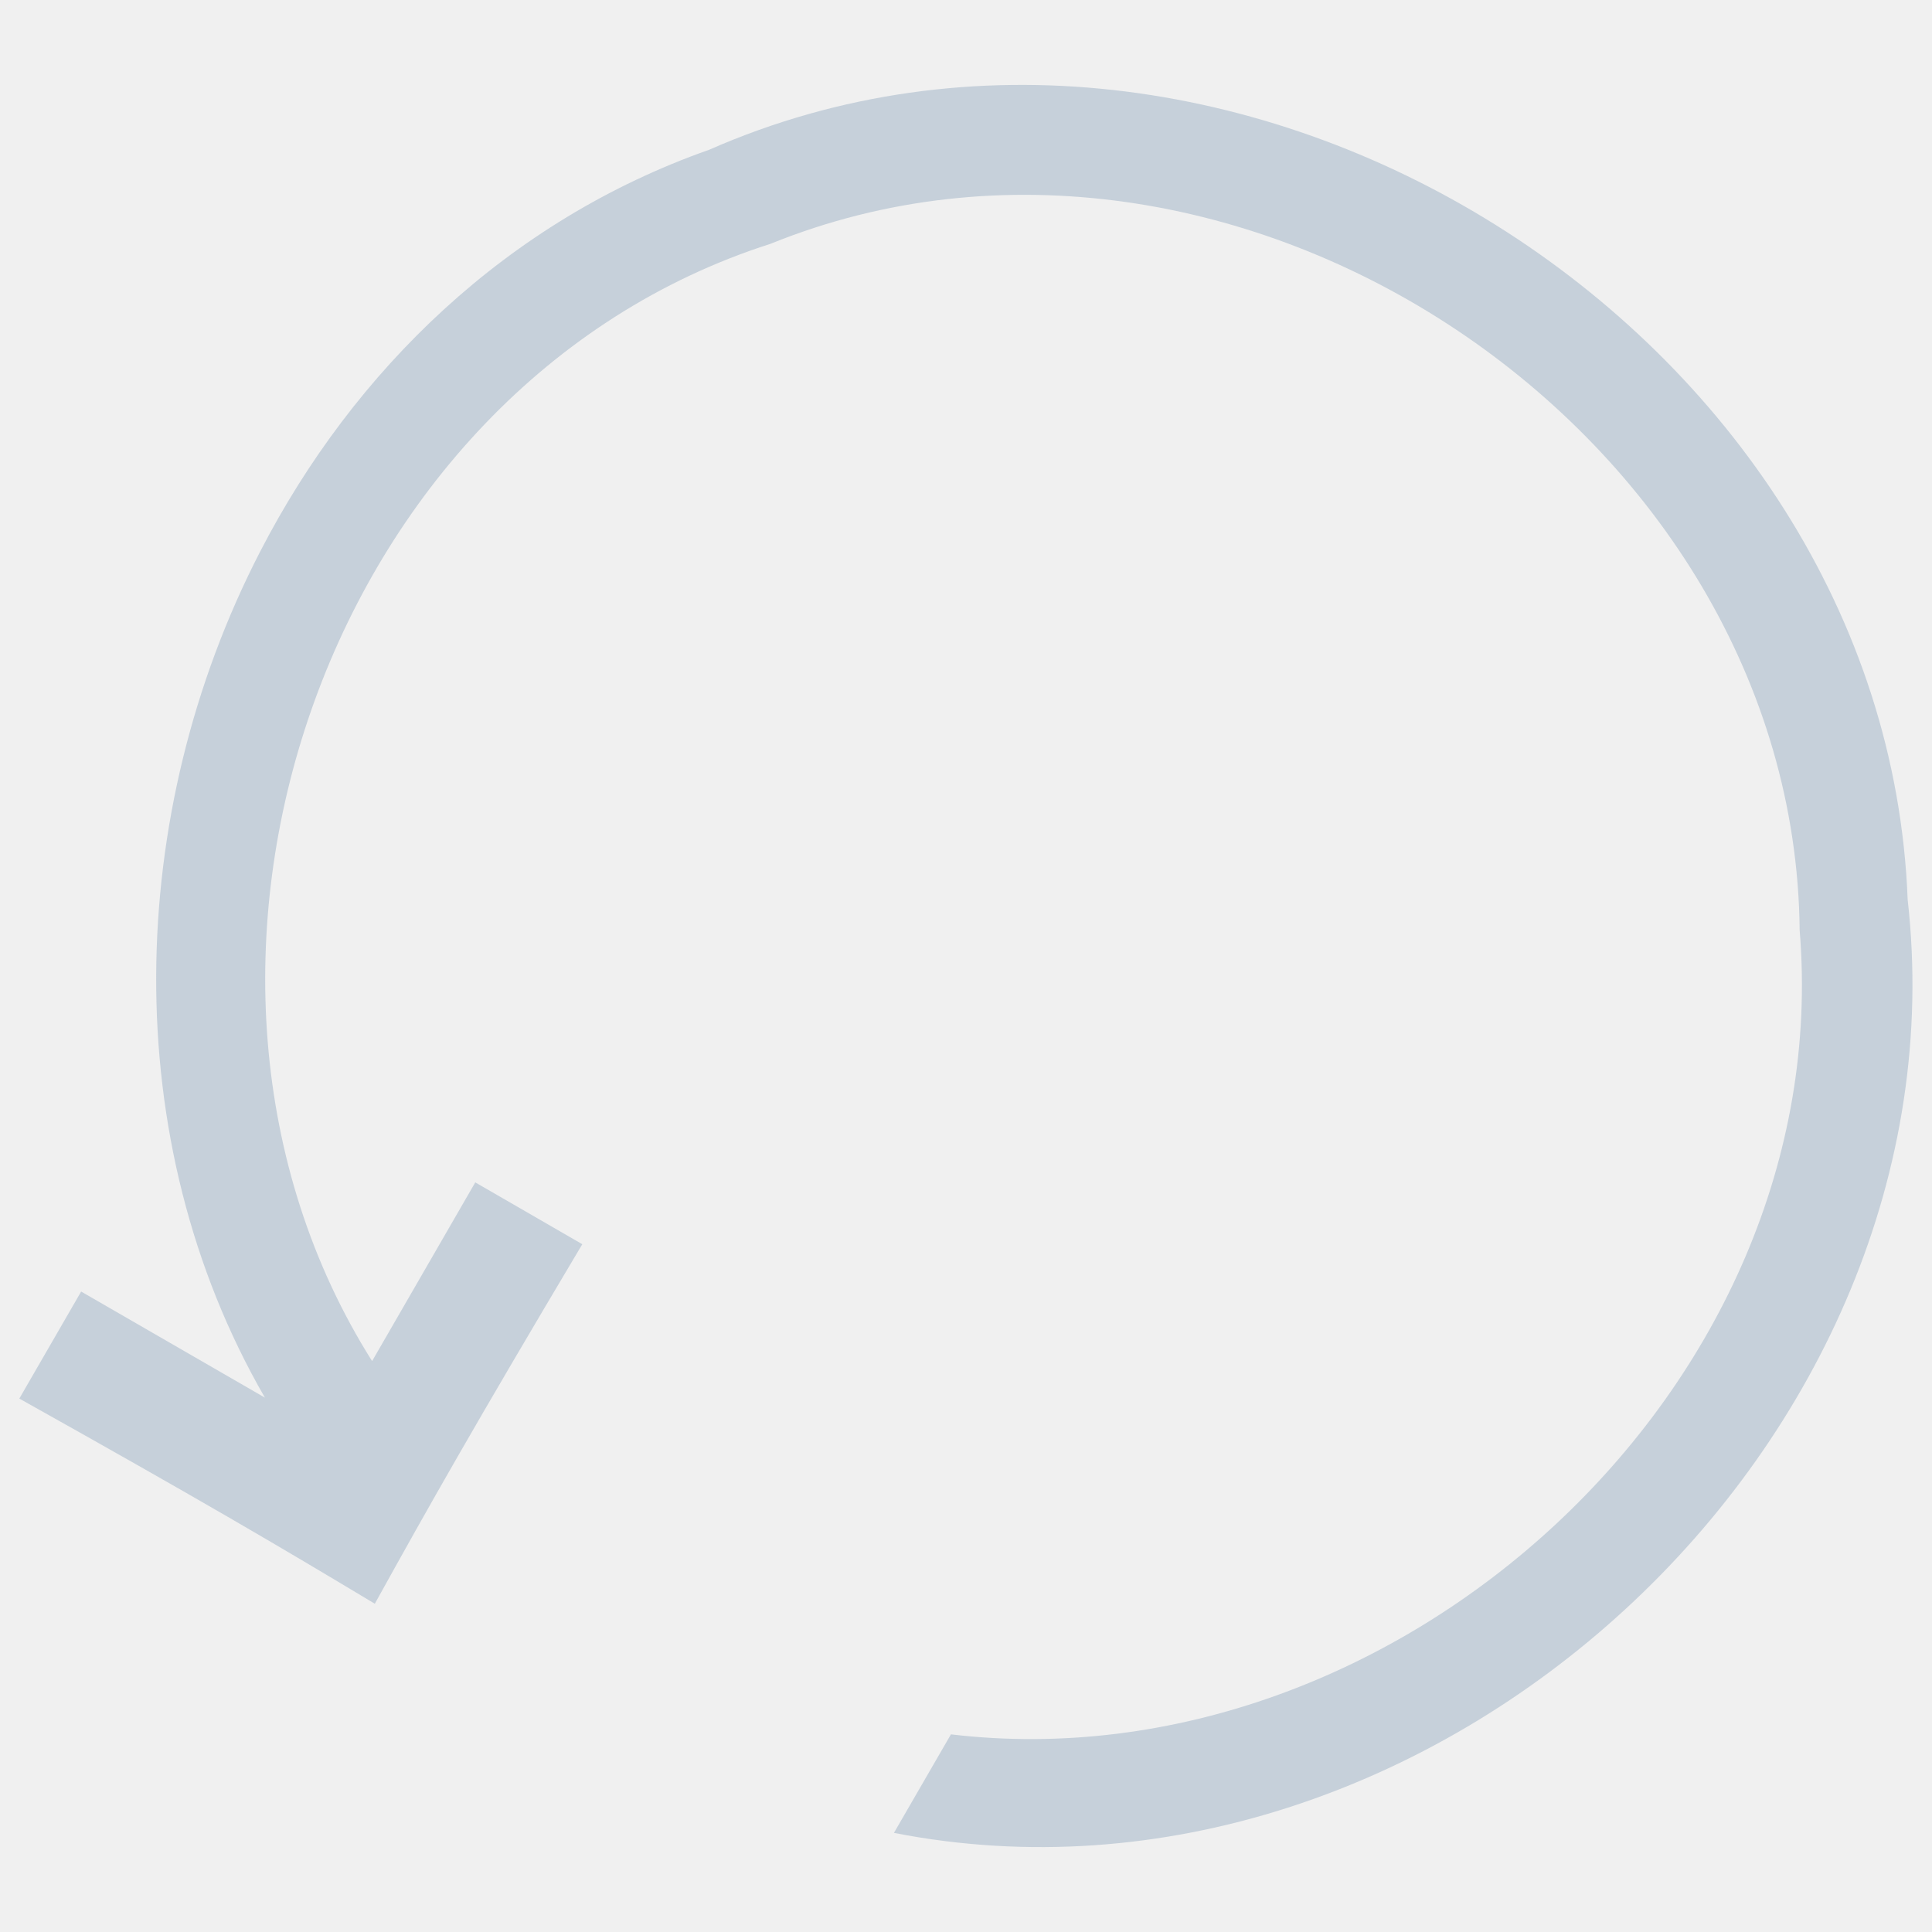
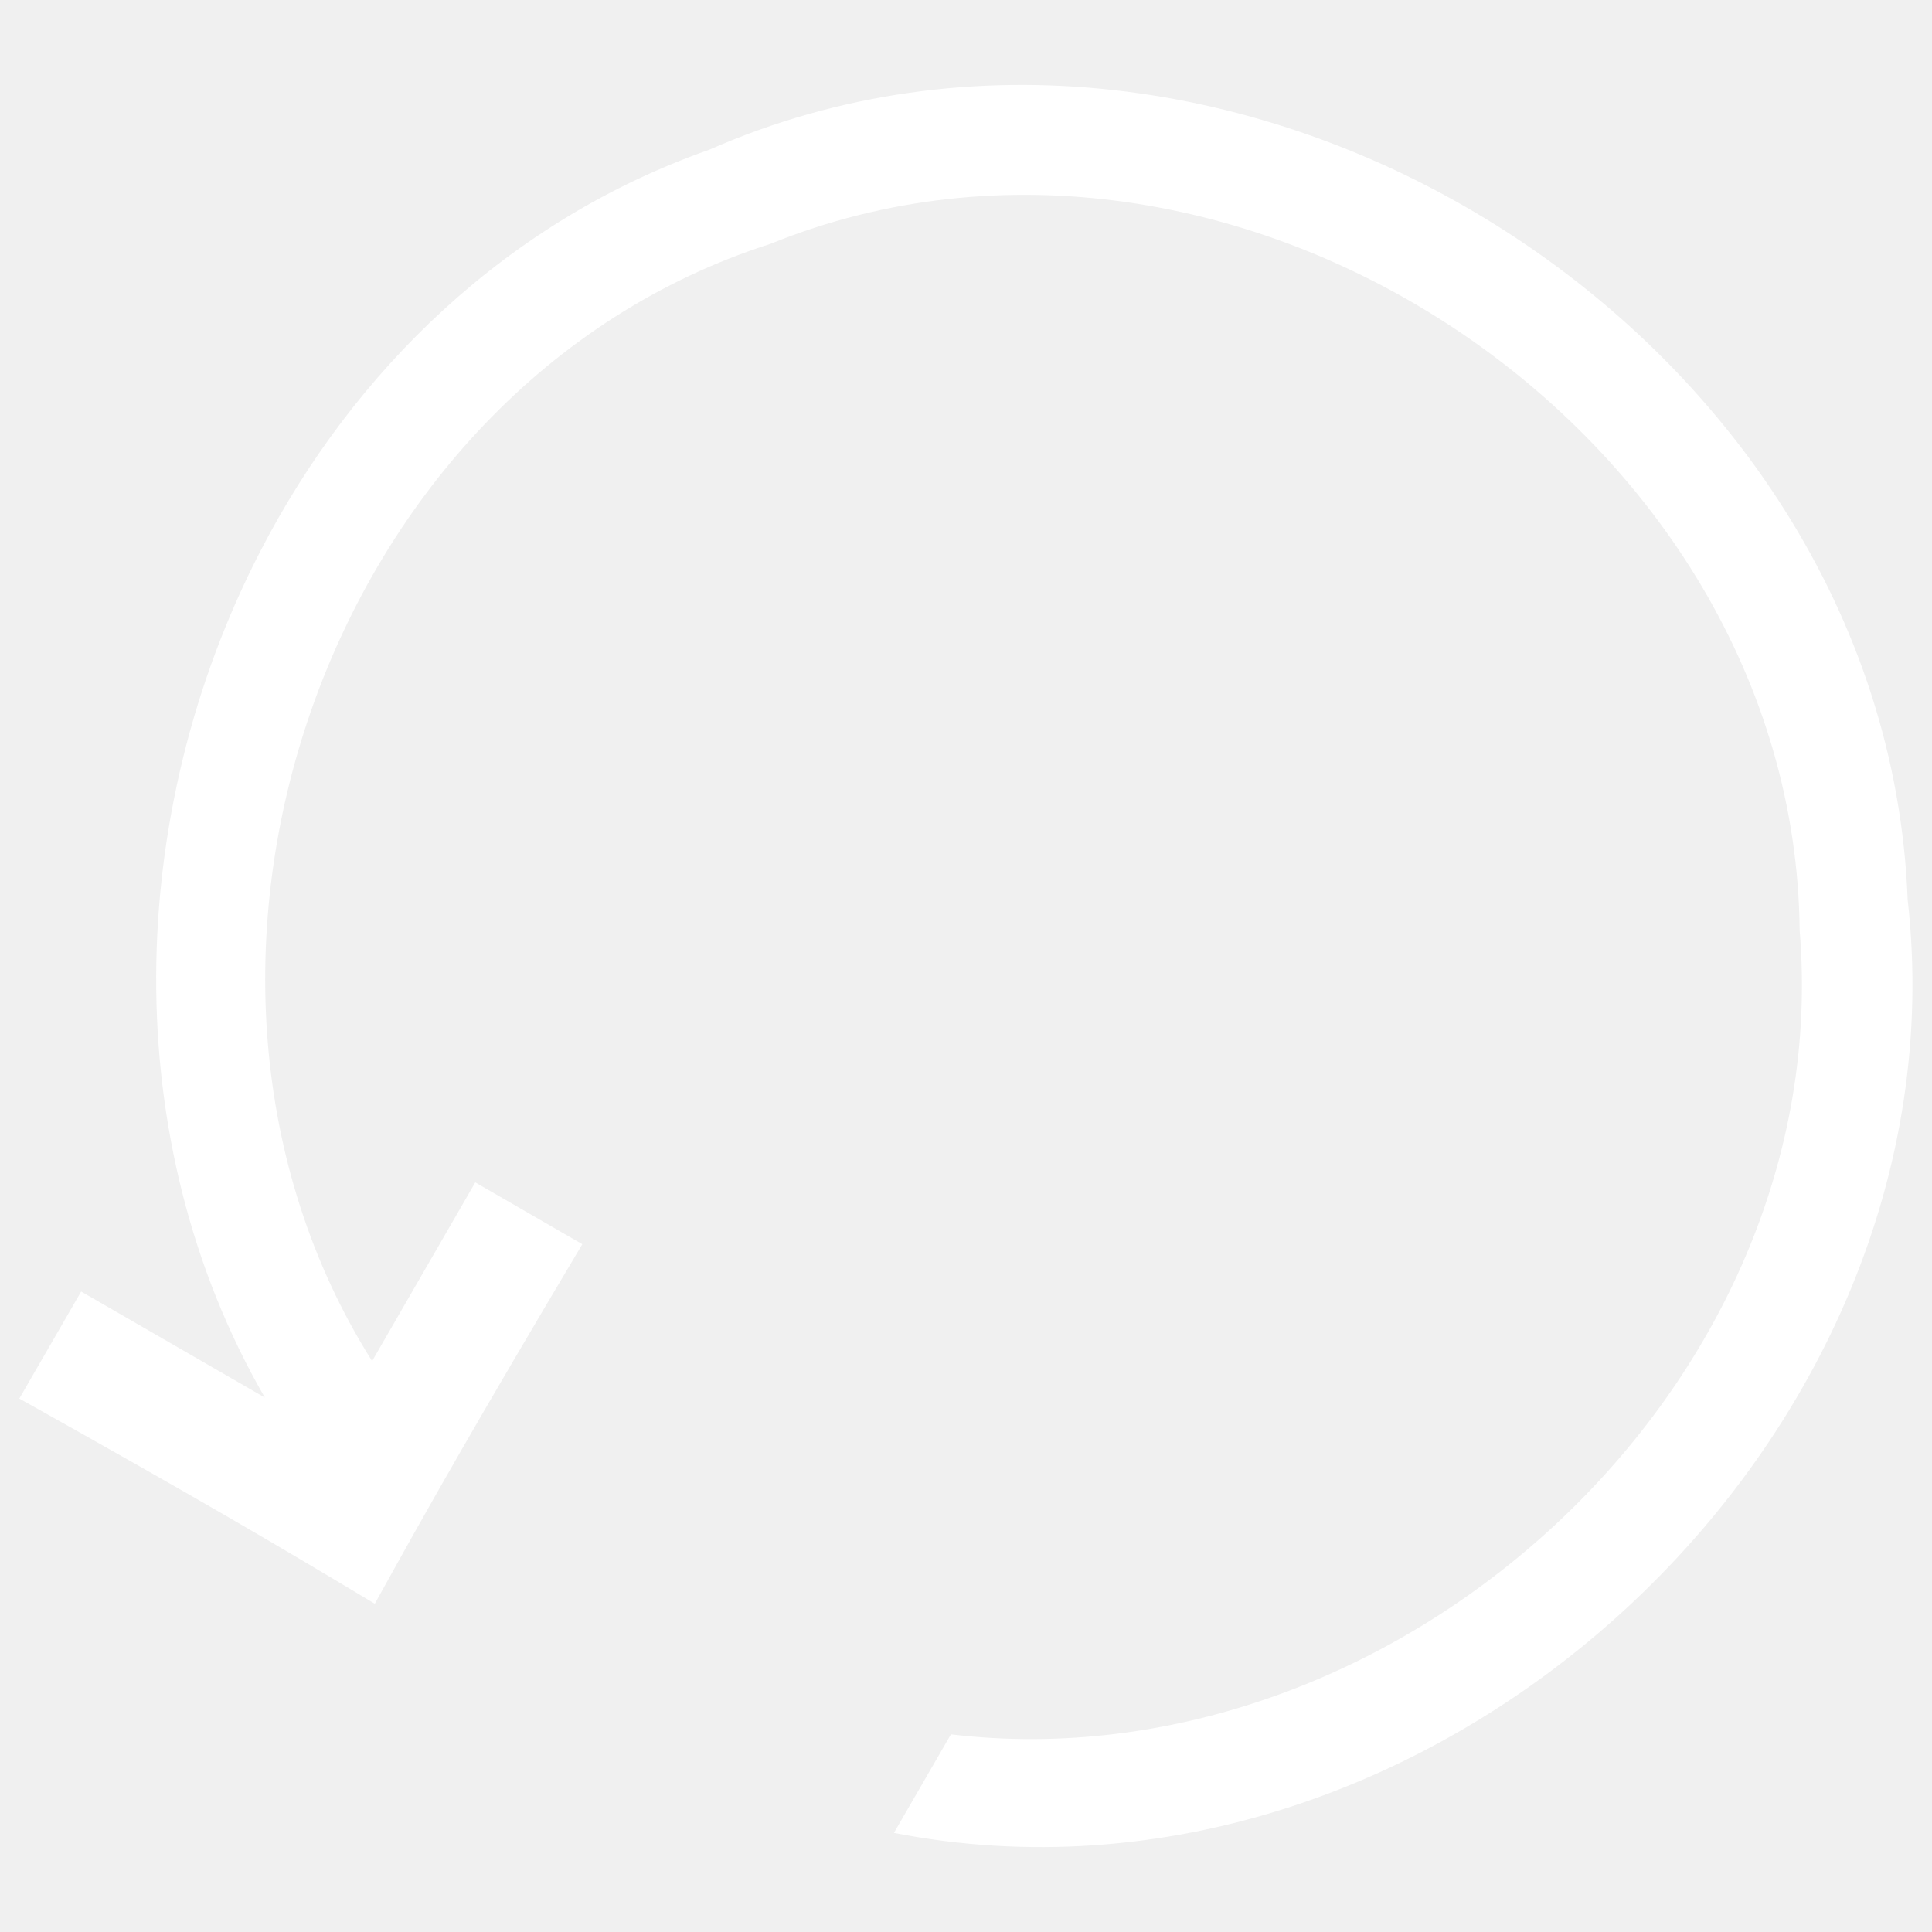
- <svg xmlns="http://www.w3.org/2000/svg" fill="#C6D0DA" version="1.1" x="0px" y="0px" viewBox="0 0 1000 1000" enable-background="new 0 0 1000 1000" xml:space="preserve">
+ <svg xmlns="http://www.w3.org/2000/svg" fill="#ffffff" version="1.1" x="0px" y="0px" viewBox="0 0 1000 1000" enable-background="new 0 0 1000 1000" xml:space="preserve">
  <g>
    <path d="M134.6,285.6C64.9,420.7,60.1,590,137.1,723.4L42,668.5l-32,55.4c93.1,52.1,133.6,75.9,184,106.2c28.5-51.5,52.8-94.4,107.4-186.1L246,612l-53.4,92.5C65.4,502.7,167.2,200.3,398.8,126.2C638,29.3,929,223.5,931.5,481.5c19.6,236.7-208.9,443.6-439.3,416.2l-29.5,51c277.7,54.4,556.5-201.7,524.7-483.1C976.1,170.8,637.1-41.2,367.1,77.5C262.8,114.2,183.1,191.5,134.6,285.6z" />
  </g>
</svg>
